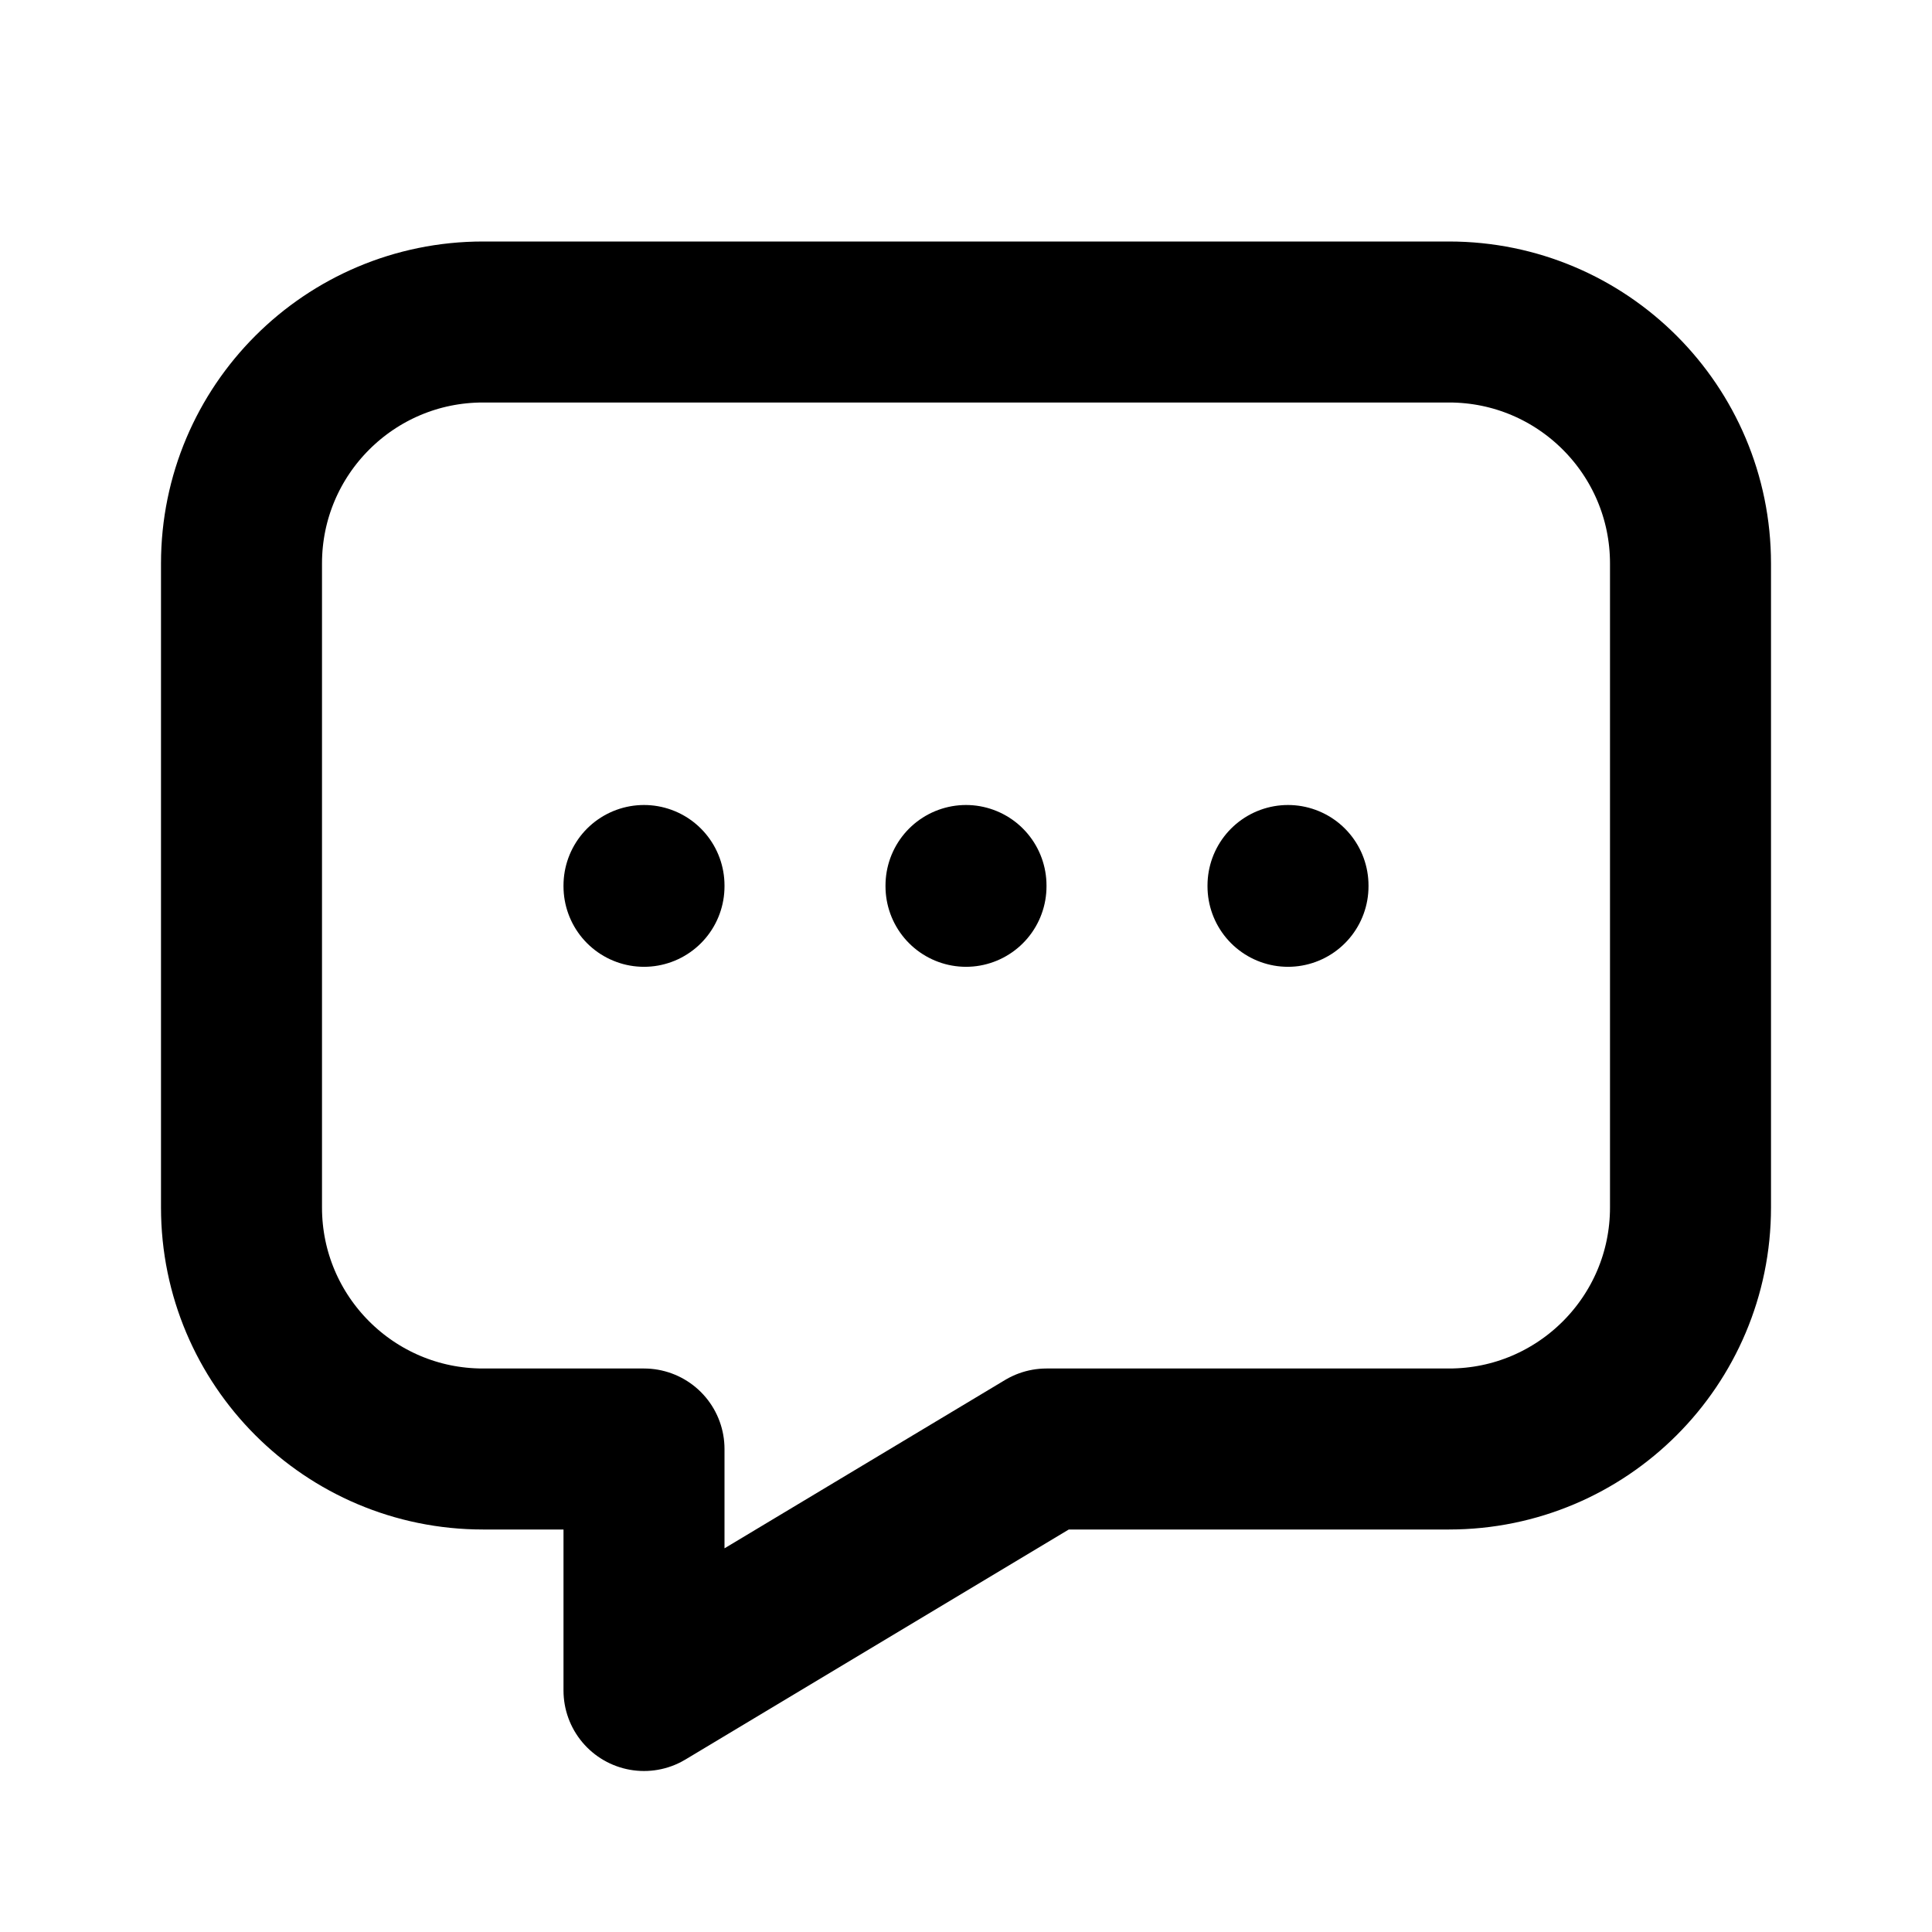
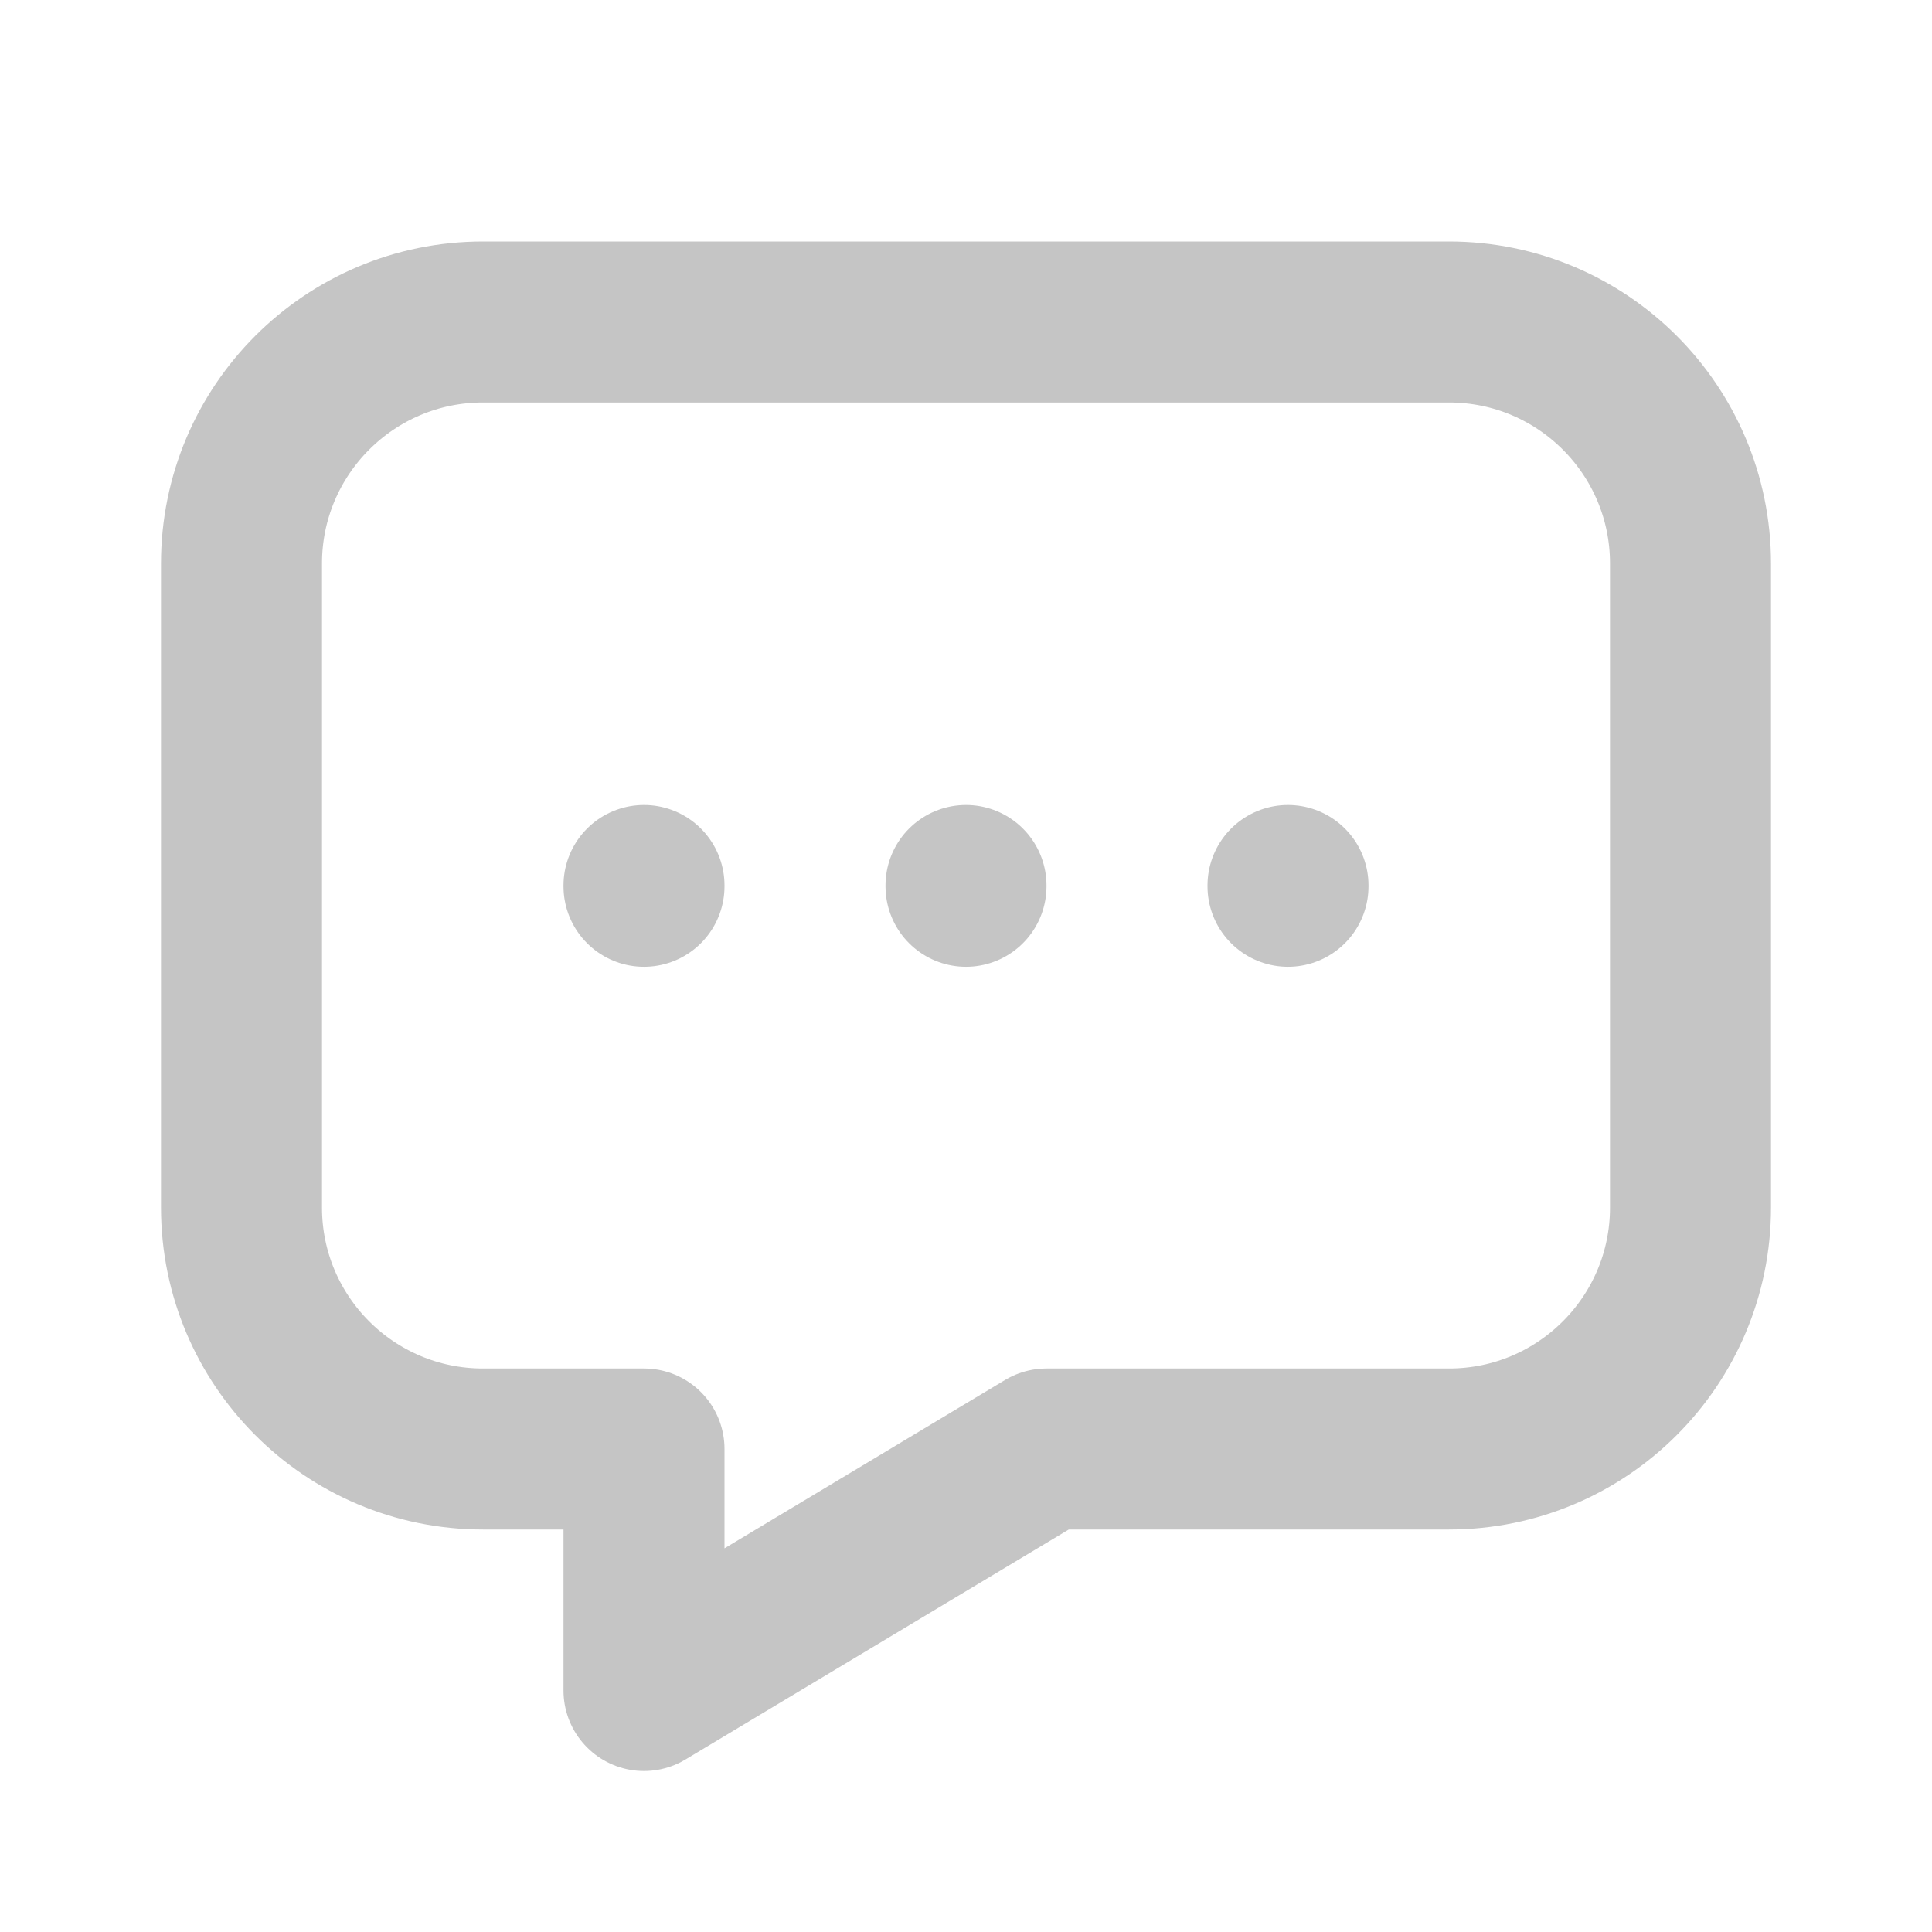
- <svg xmlns="http://www.w3.org/2000/svg" width="24" height="24" viewBox="0 0 24 24" fill="none" stroke="currentColor" stroke-width="2" stroke-linecap="round" stroke-linejoin="round" class="icon icon-tabler icons-tabler-outline icon-tabler-message-dots">
+ <svg xmlns="http://www.w3.org/2000/svg" width="24" height="24" viewBox="0 0 24 24" fill="none" stroke="#C5C5C5" stroke-width="2" stroke-linecap="round" stroke-linejoin="round" class="icon icon-tabler icons-tabler-outline icon-tabler-message-dots">
  <path stroke="none" d="M0 0h24v24H0z" fill="none" />
  <path d="M12 11v.01" />
  <path d="M8 11v.01" />
  <path d="M16 11v.01" />
  <path d="M18 4a3 3 0 0 1 3 3v8a3 3 0 0 1 -3 3h-5l-5 3v-3h-2a3 3 0 0 1 -3 -3v-8a3 3 0 0 1 3 -3z" />
</svg>
